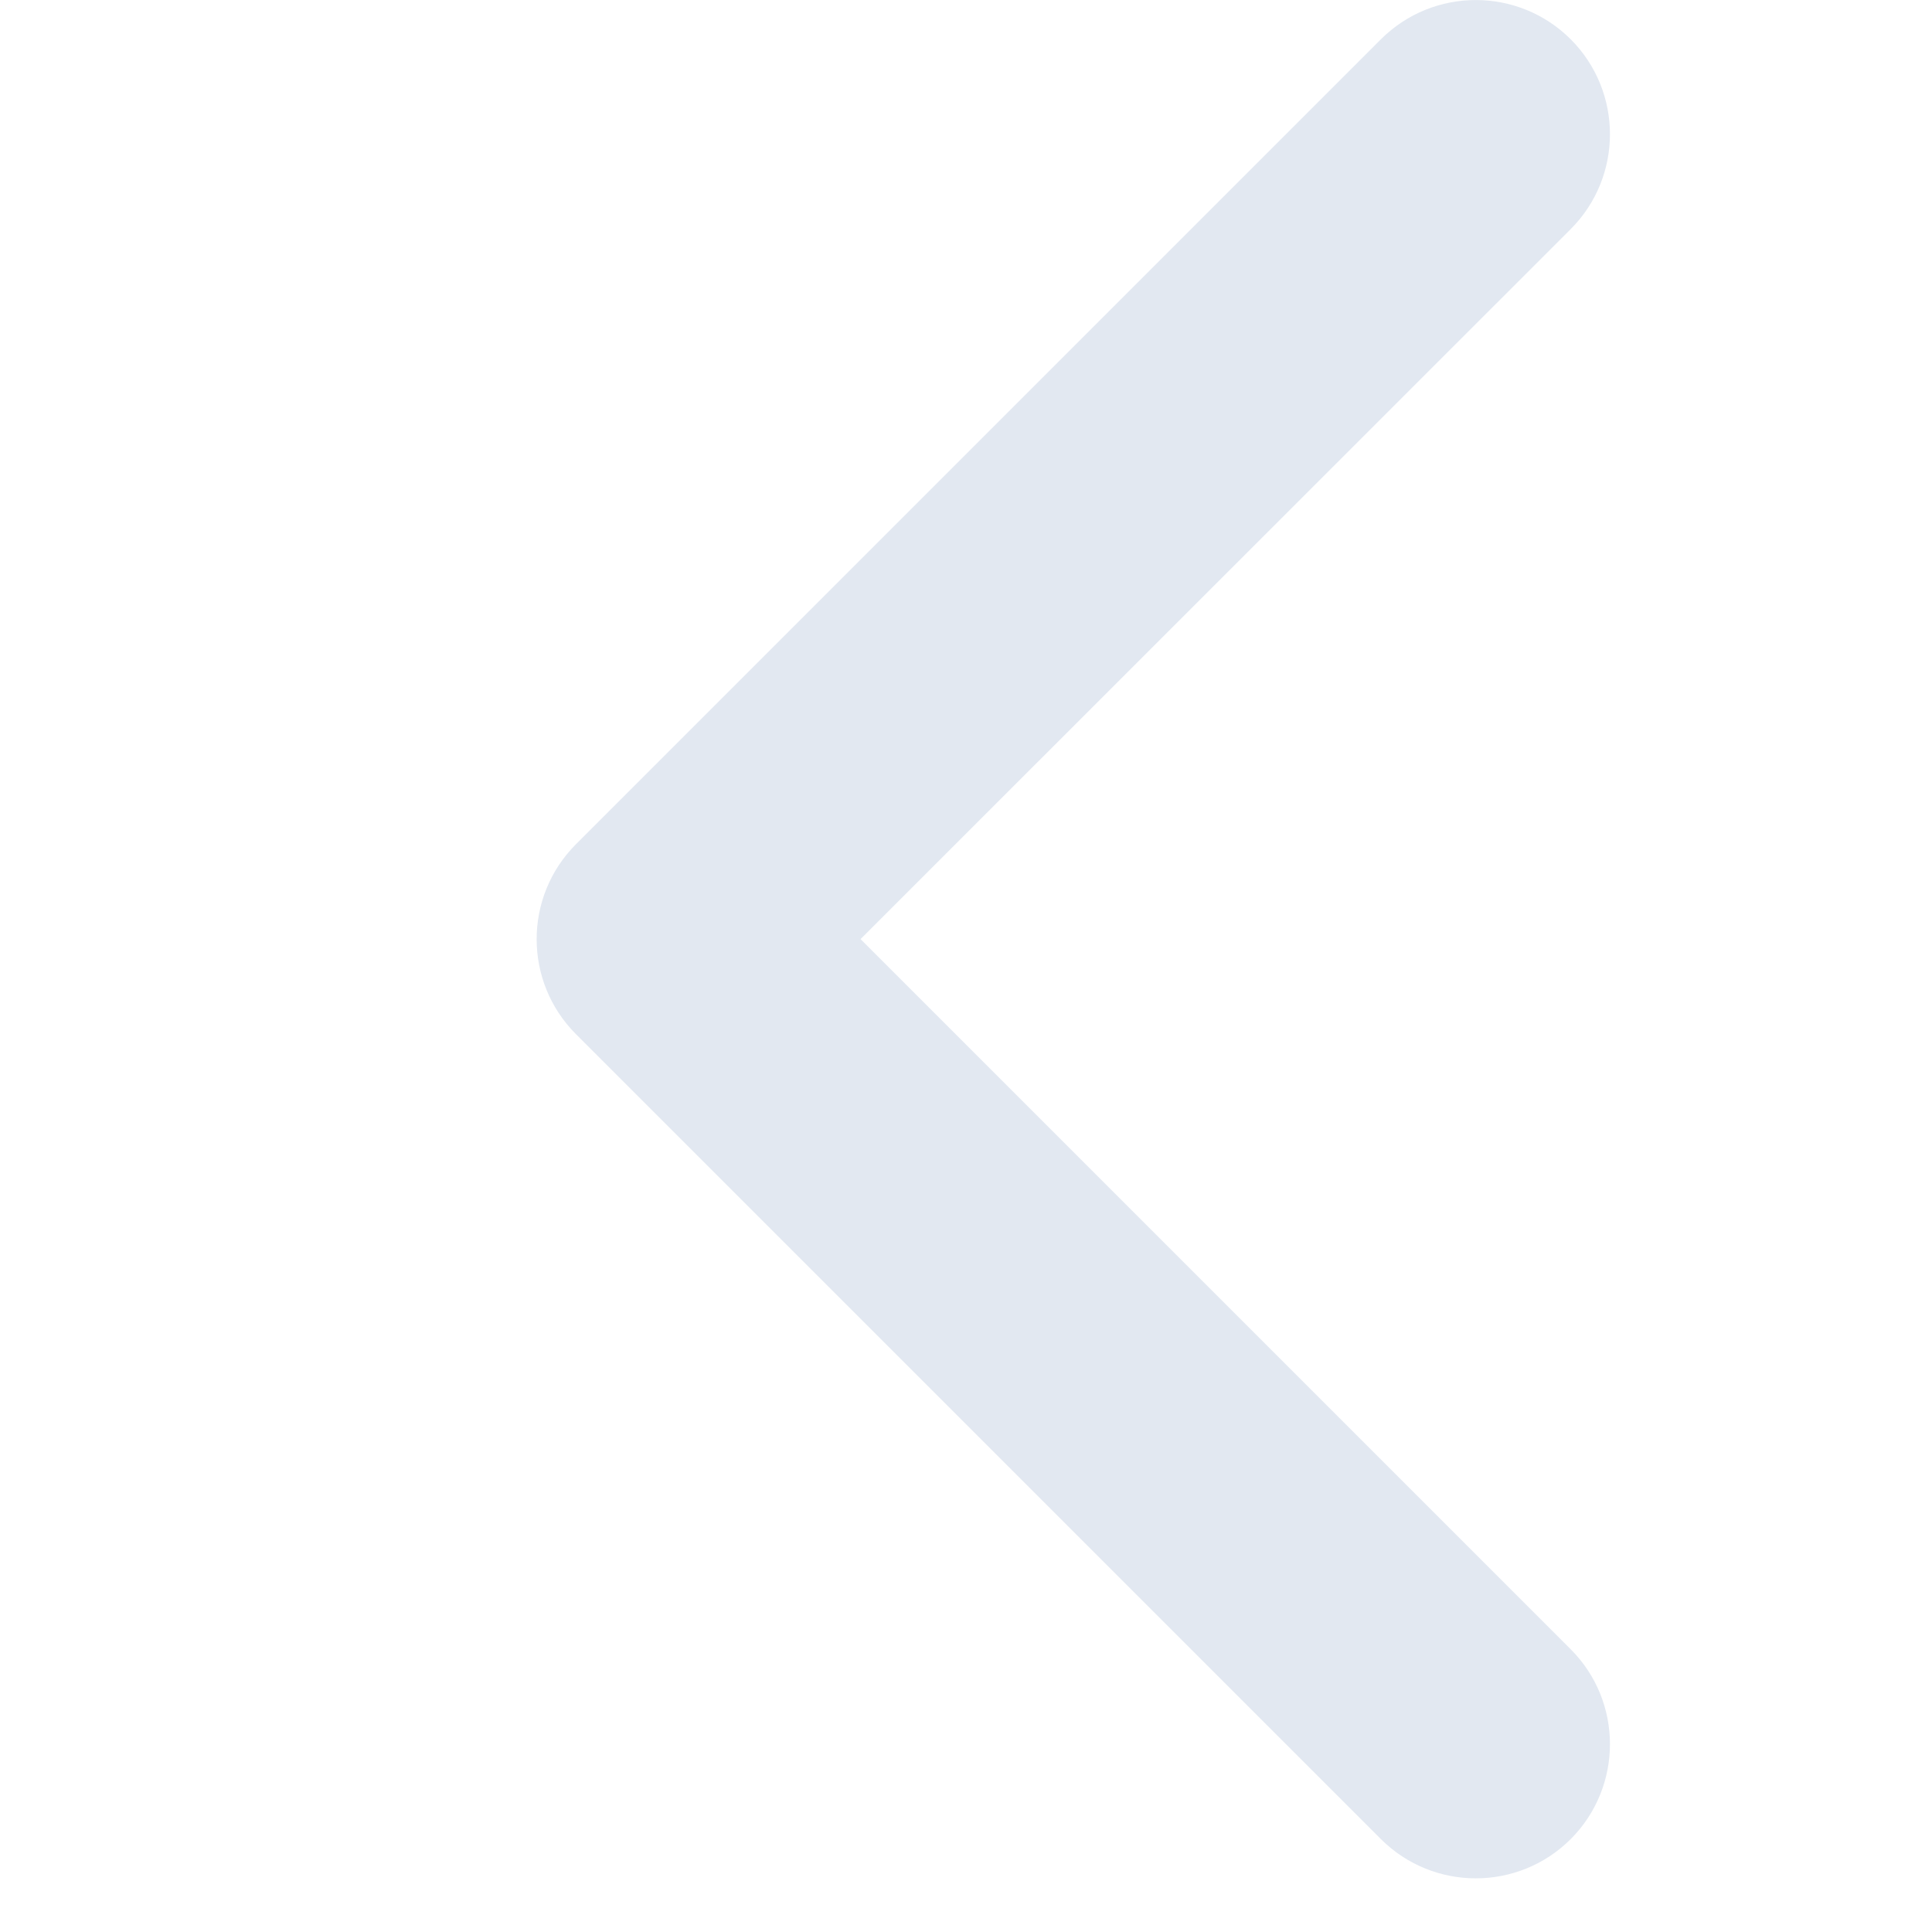
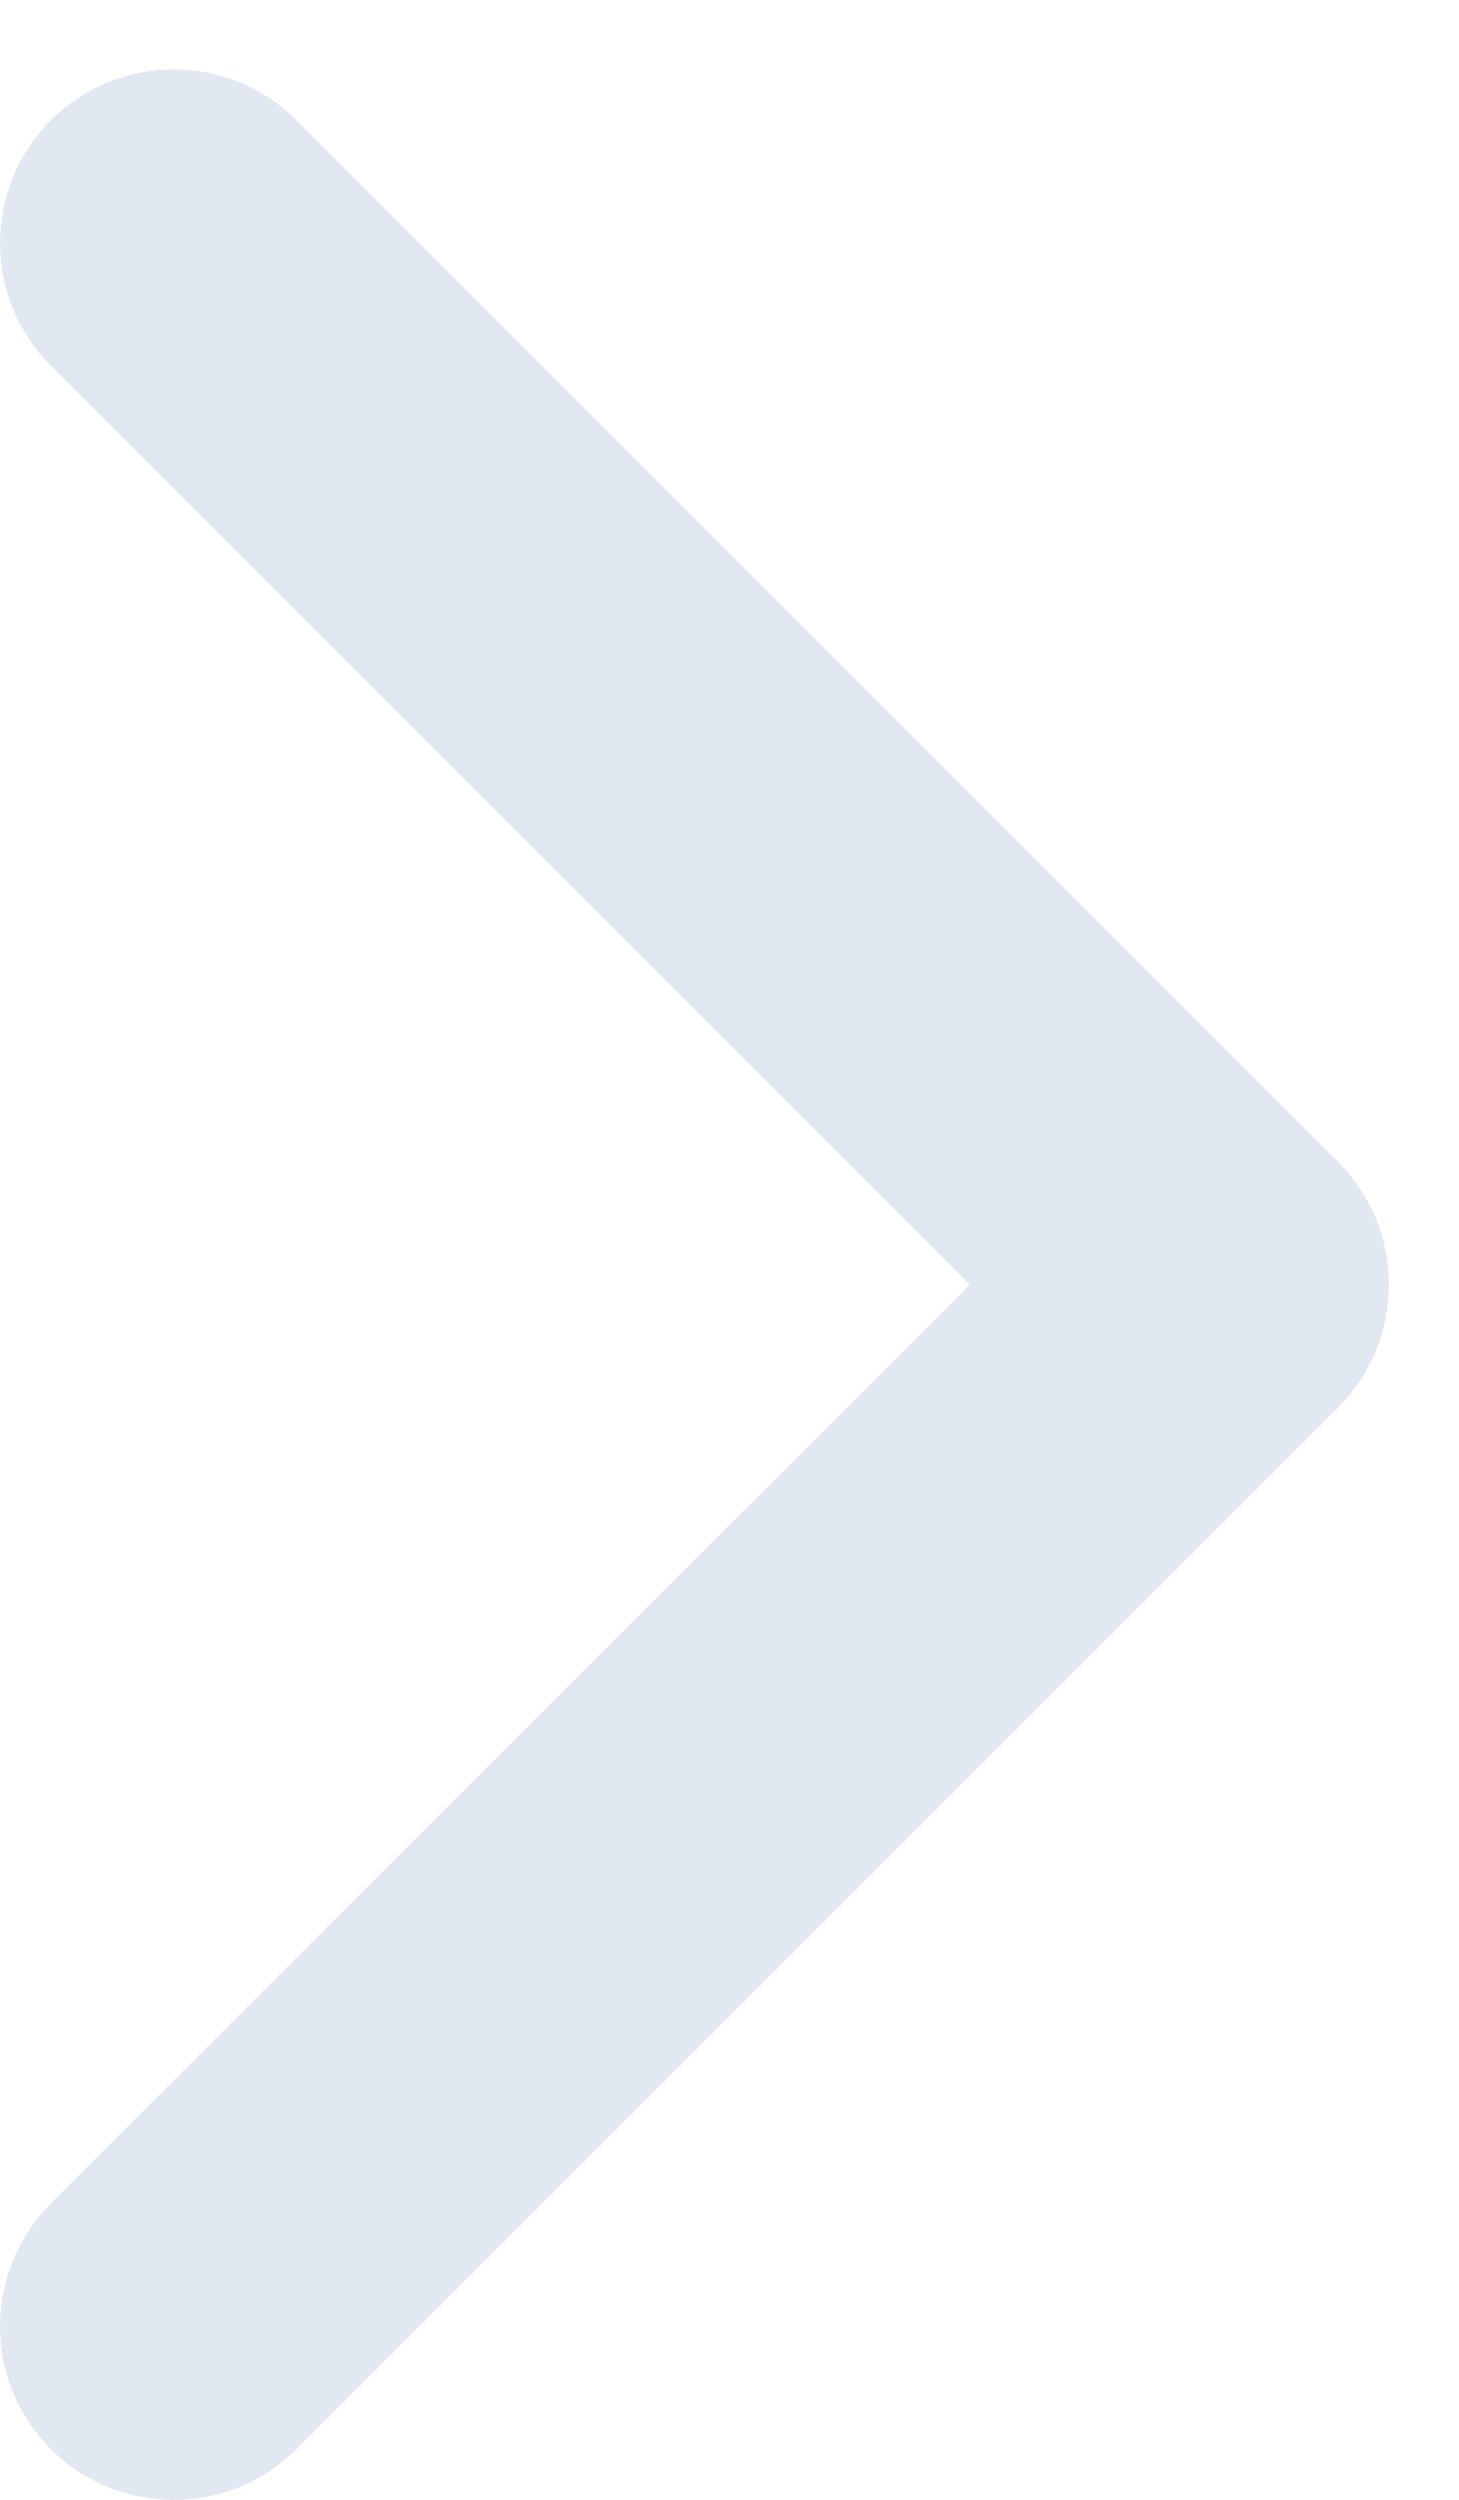
- <svg xmlns="http://www.w3.org/2000/svg" width="12" height="12" viewBox="0 0 12 12" fill="none">
-   <path fill-rule="evenodd" clip-rule="evenodd" d="M9.756 0.244C10.081 0.57 10.081 1.097 9.756 1.423L5.345 5.833L9.756 10.244C10.081 10.569 10.081 11.097 9.756 11.423C9.43 11.748 8.903 11.748 8.577 11.423L3.577 6.423C3.252 6.097 3.252 5.57 3.577 5.244L8.577 0.244C8.903 -0.081 9.43 -0.081 9.756 0.244Z" fill="#E2E8F1" />
+ <svg xmlns="http://www.w3.org/2000/svg" width="7" height="12" viewBox="0 0 7 12" fill="none">
+   <path fill-rule="evenodd" clip-rule="evenodd" d="M0.244 11.756C-0.081 11.431 -0.081 10.903 0.244 10.577L4.655 6.167L0.244 1.756C-0.081 1.43 -0.081 0.903 0.244 0.577C0.57 0.252 1.097 0.252 1.423 0.577L6.423 5.577C6.748 5.903 6.748 6.43 6.423 6.756L1.423 11.756C1.097 12.081 0.57 12.081 0.244 11.756Z" fill="#E2E8F1" />
</svg>
